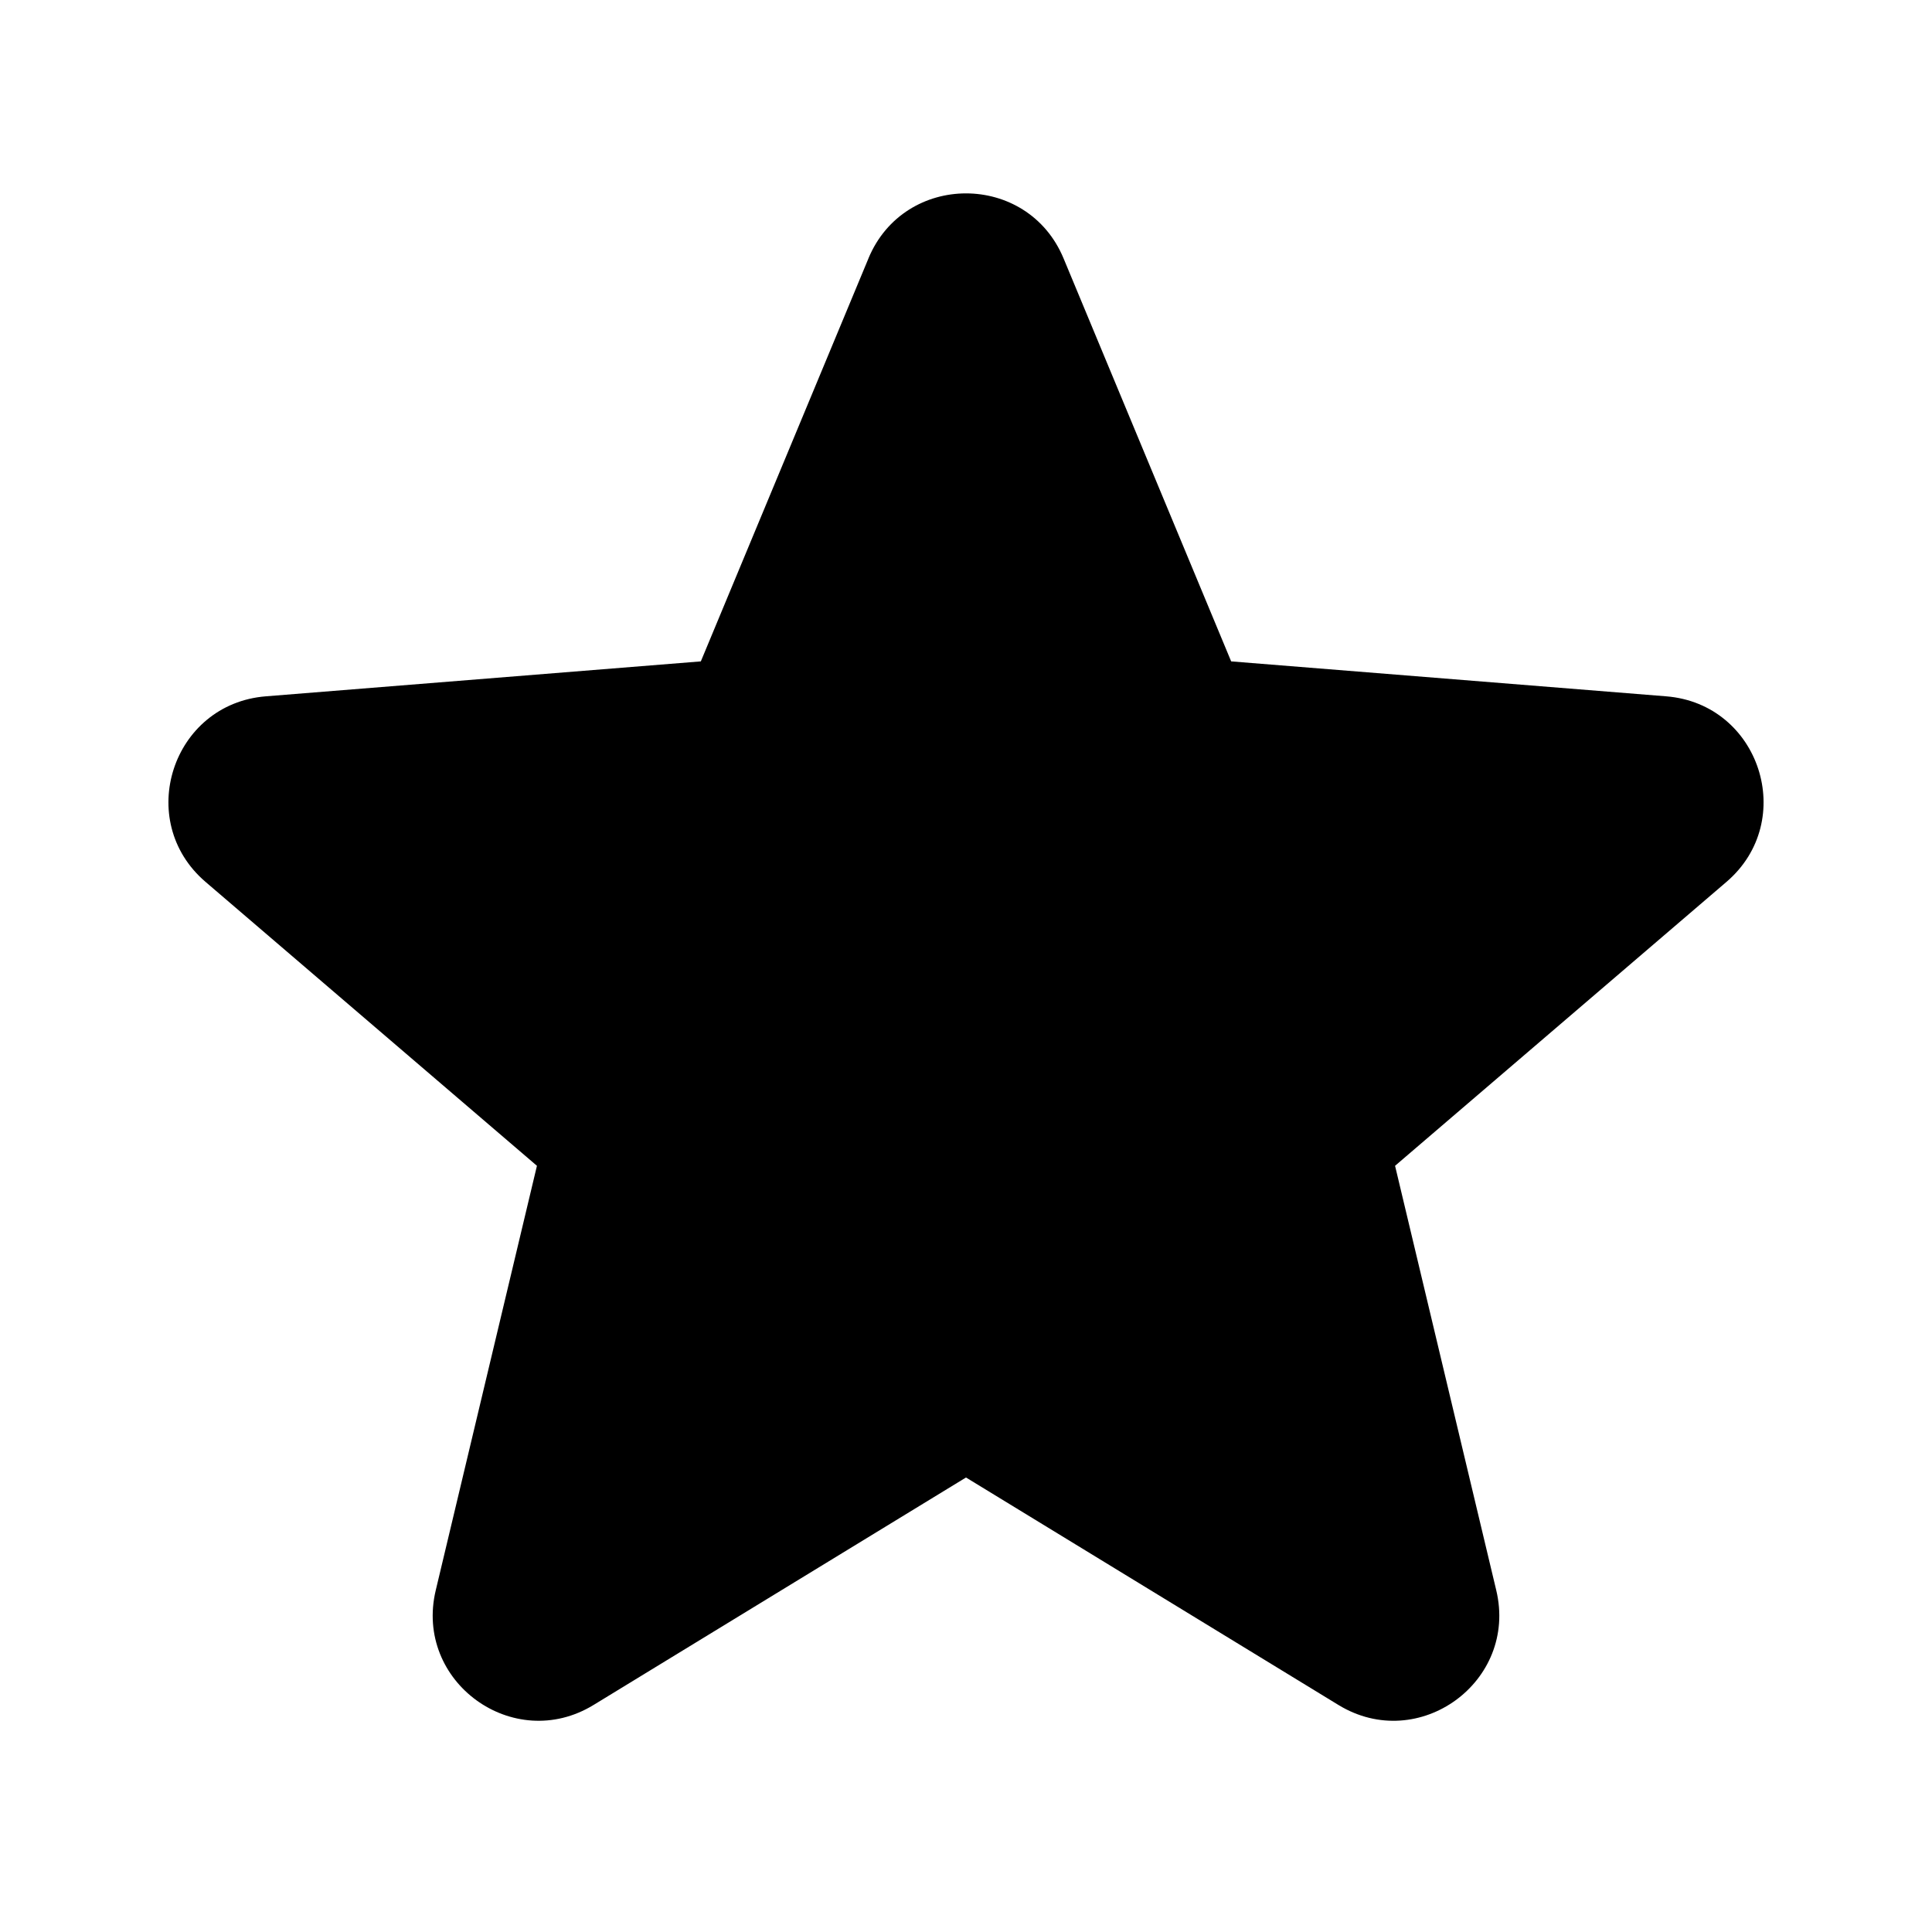
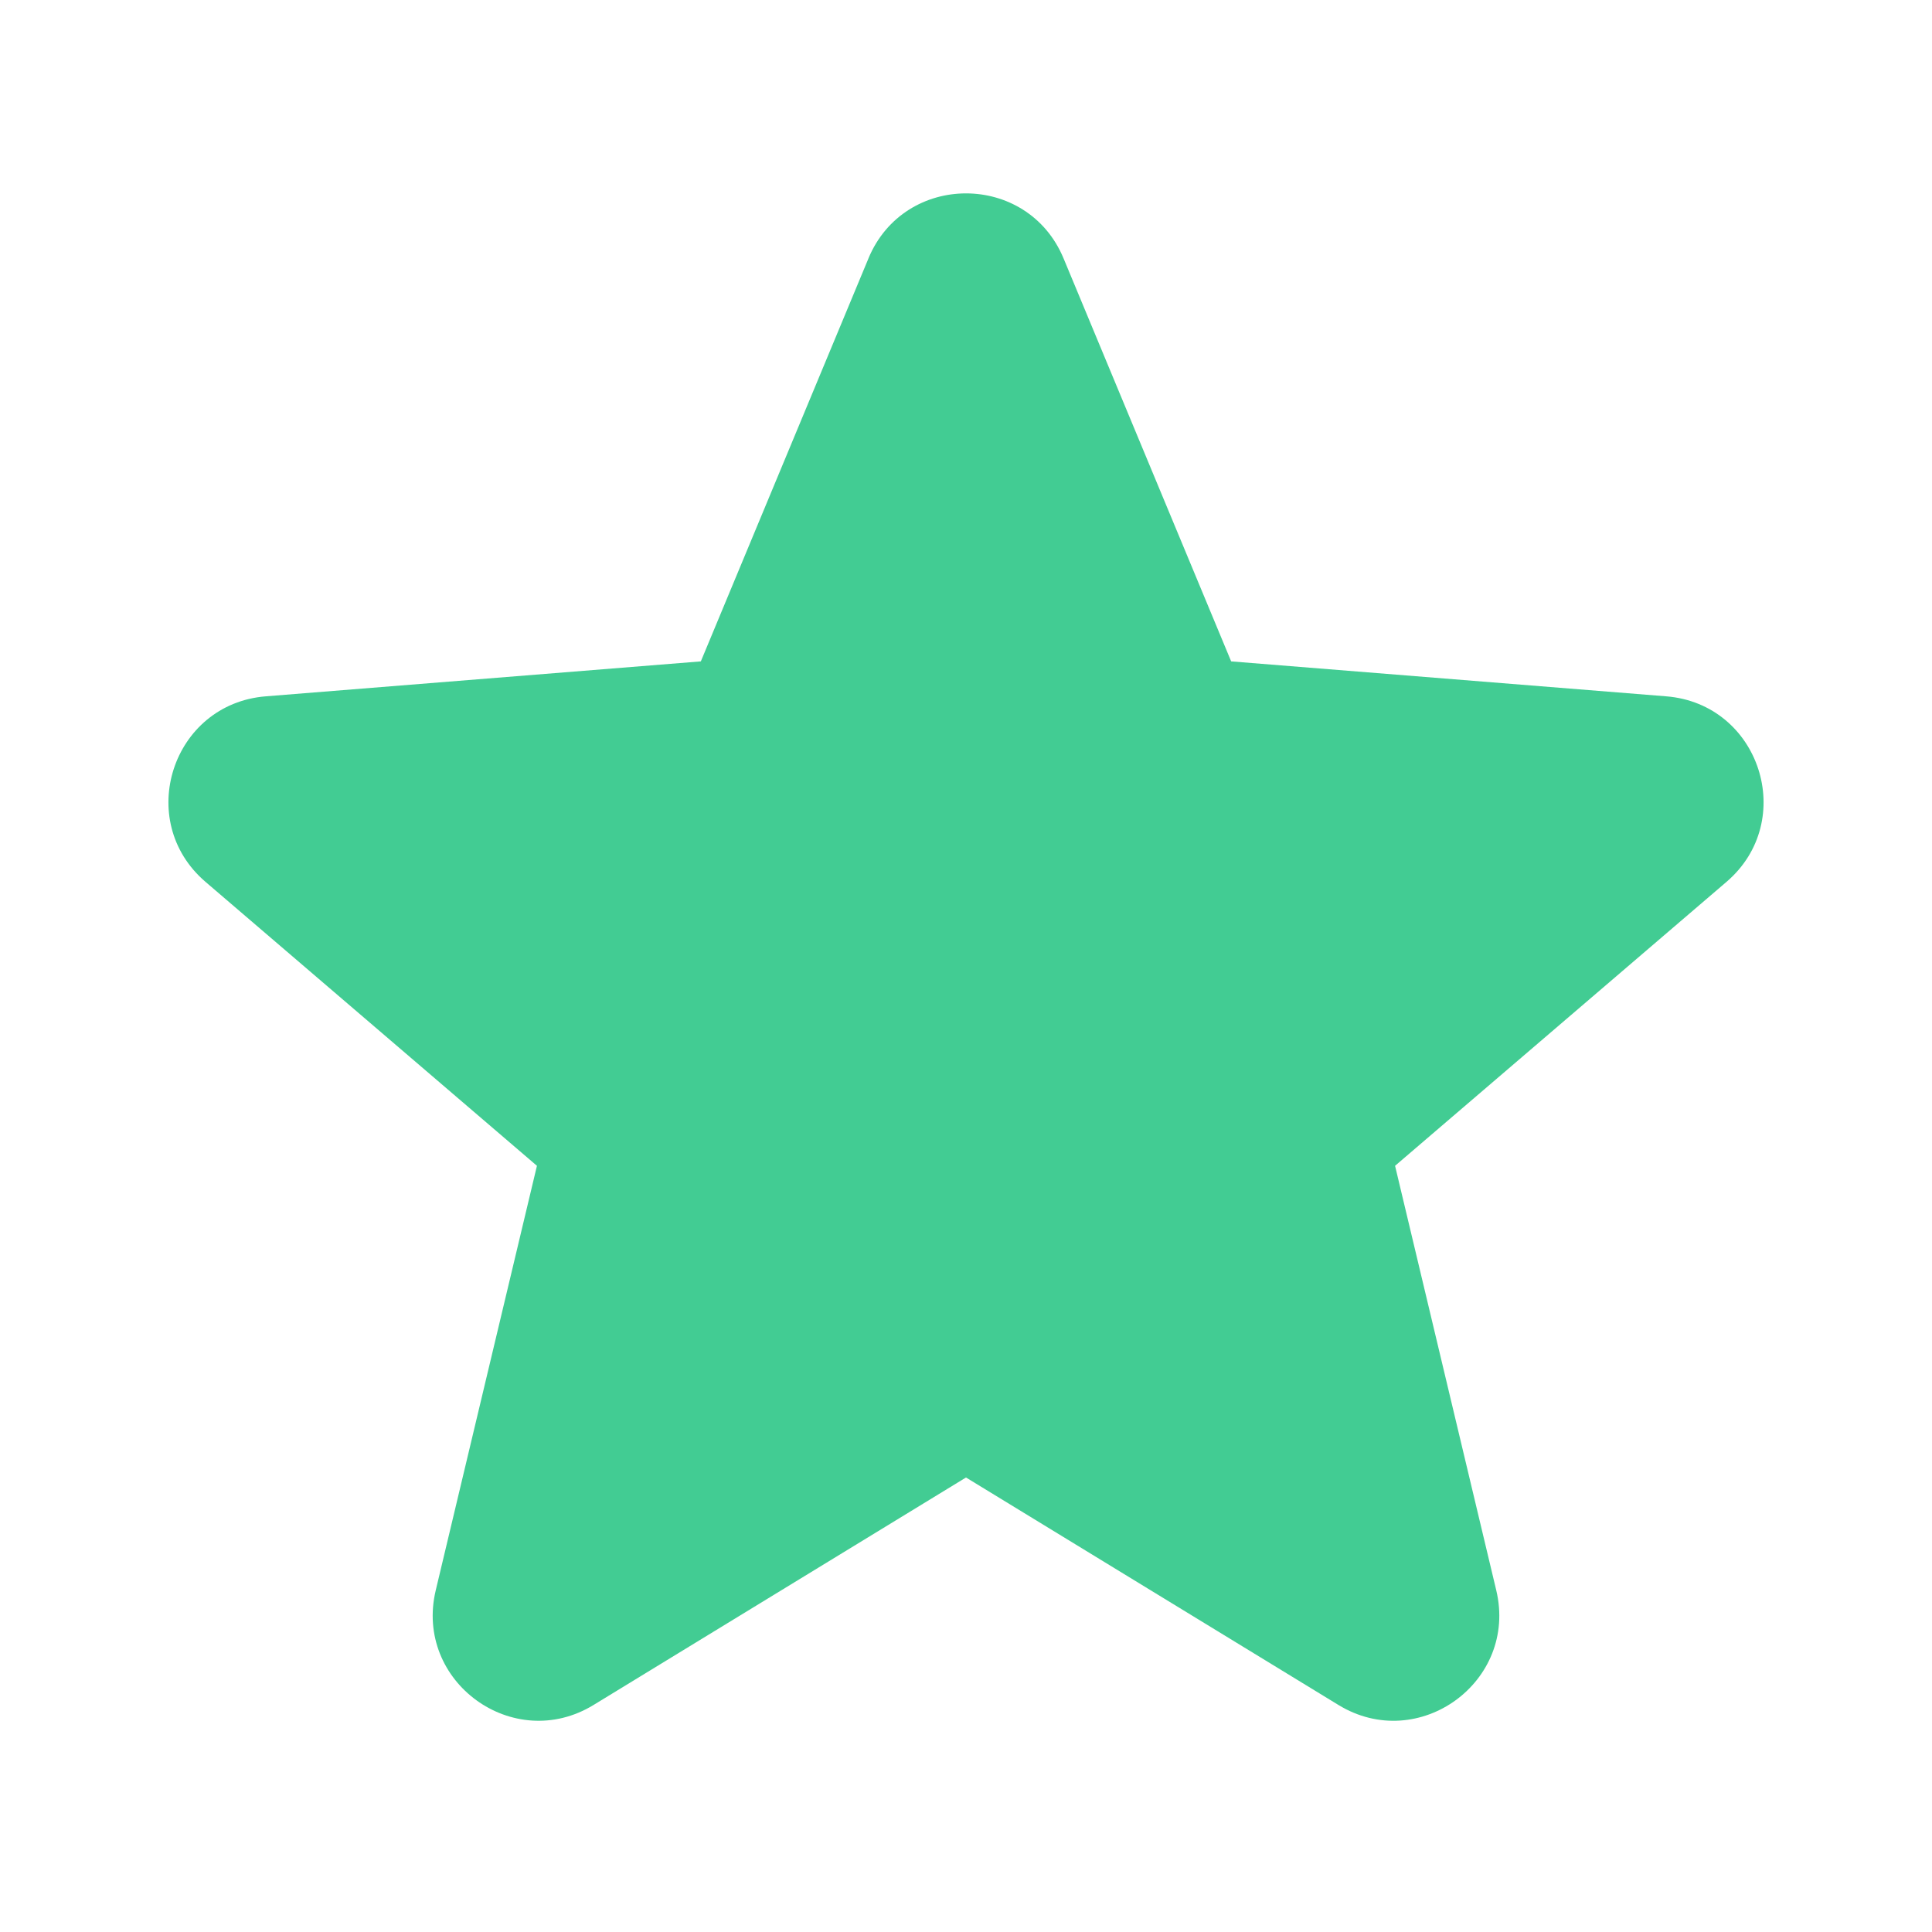
- <svg xmlns="http://www.w3.org/2000/svg" viewBox="0 0 24 24" fill="currentColor" class="size-6">
+ <svg xmlns="http://www.w3.org/2000/svg" viewBox="0 0 24 24" fill="#42CC93" class="size-6">
  <path fill-rule="evenodd" d="M10.788 3.21c.448-1.077 1.976-1.077 2.424 0l2.082 5.006 5.404.434c1.164.093 1.636 1.545.749 2.305l-4.117 3.527 1.257 5.273c.271 1.136-.964 2.033-1.96 1.425L12 18.354 7.373 21.18c-.996.608-2.231-.29-1.96-1.425l1.257-5.273-4.117-3.527c-.887-.76-.415-2.212.749-2.305l5.404-.434 2.082-5.005Z" clip-rule="evenodd" />
</svg>
